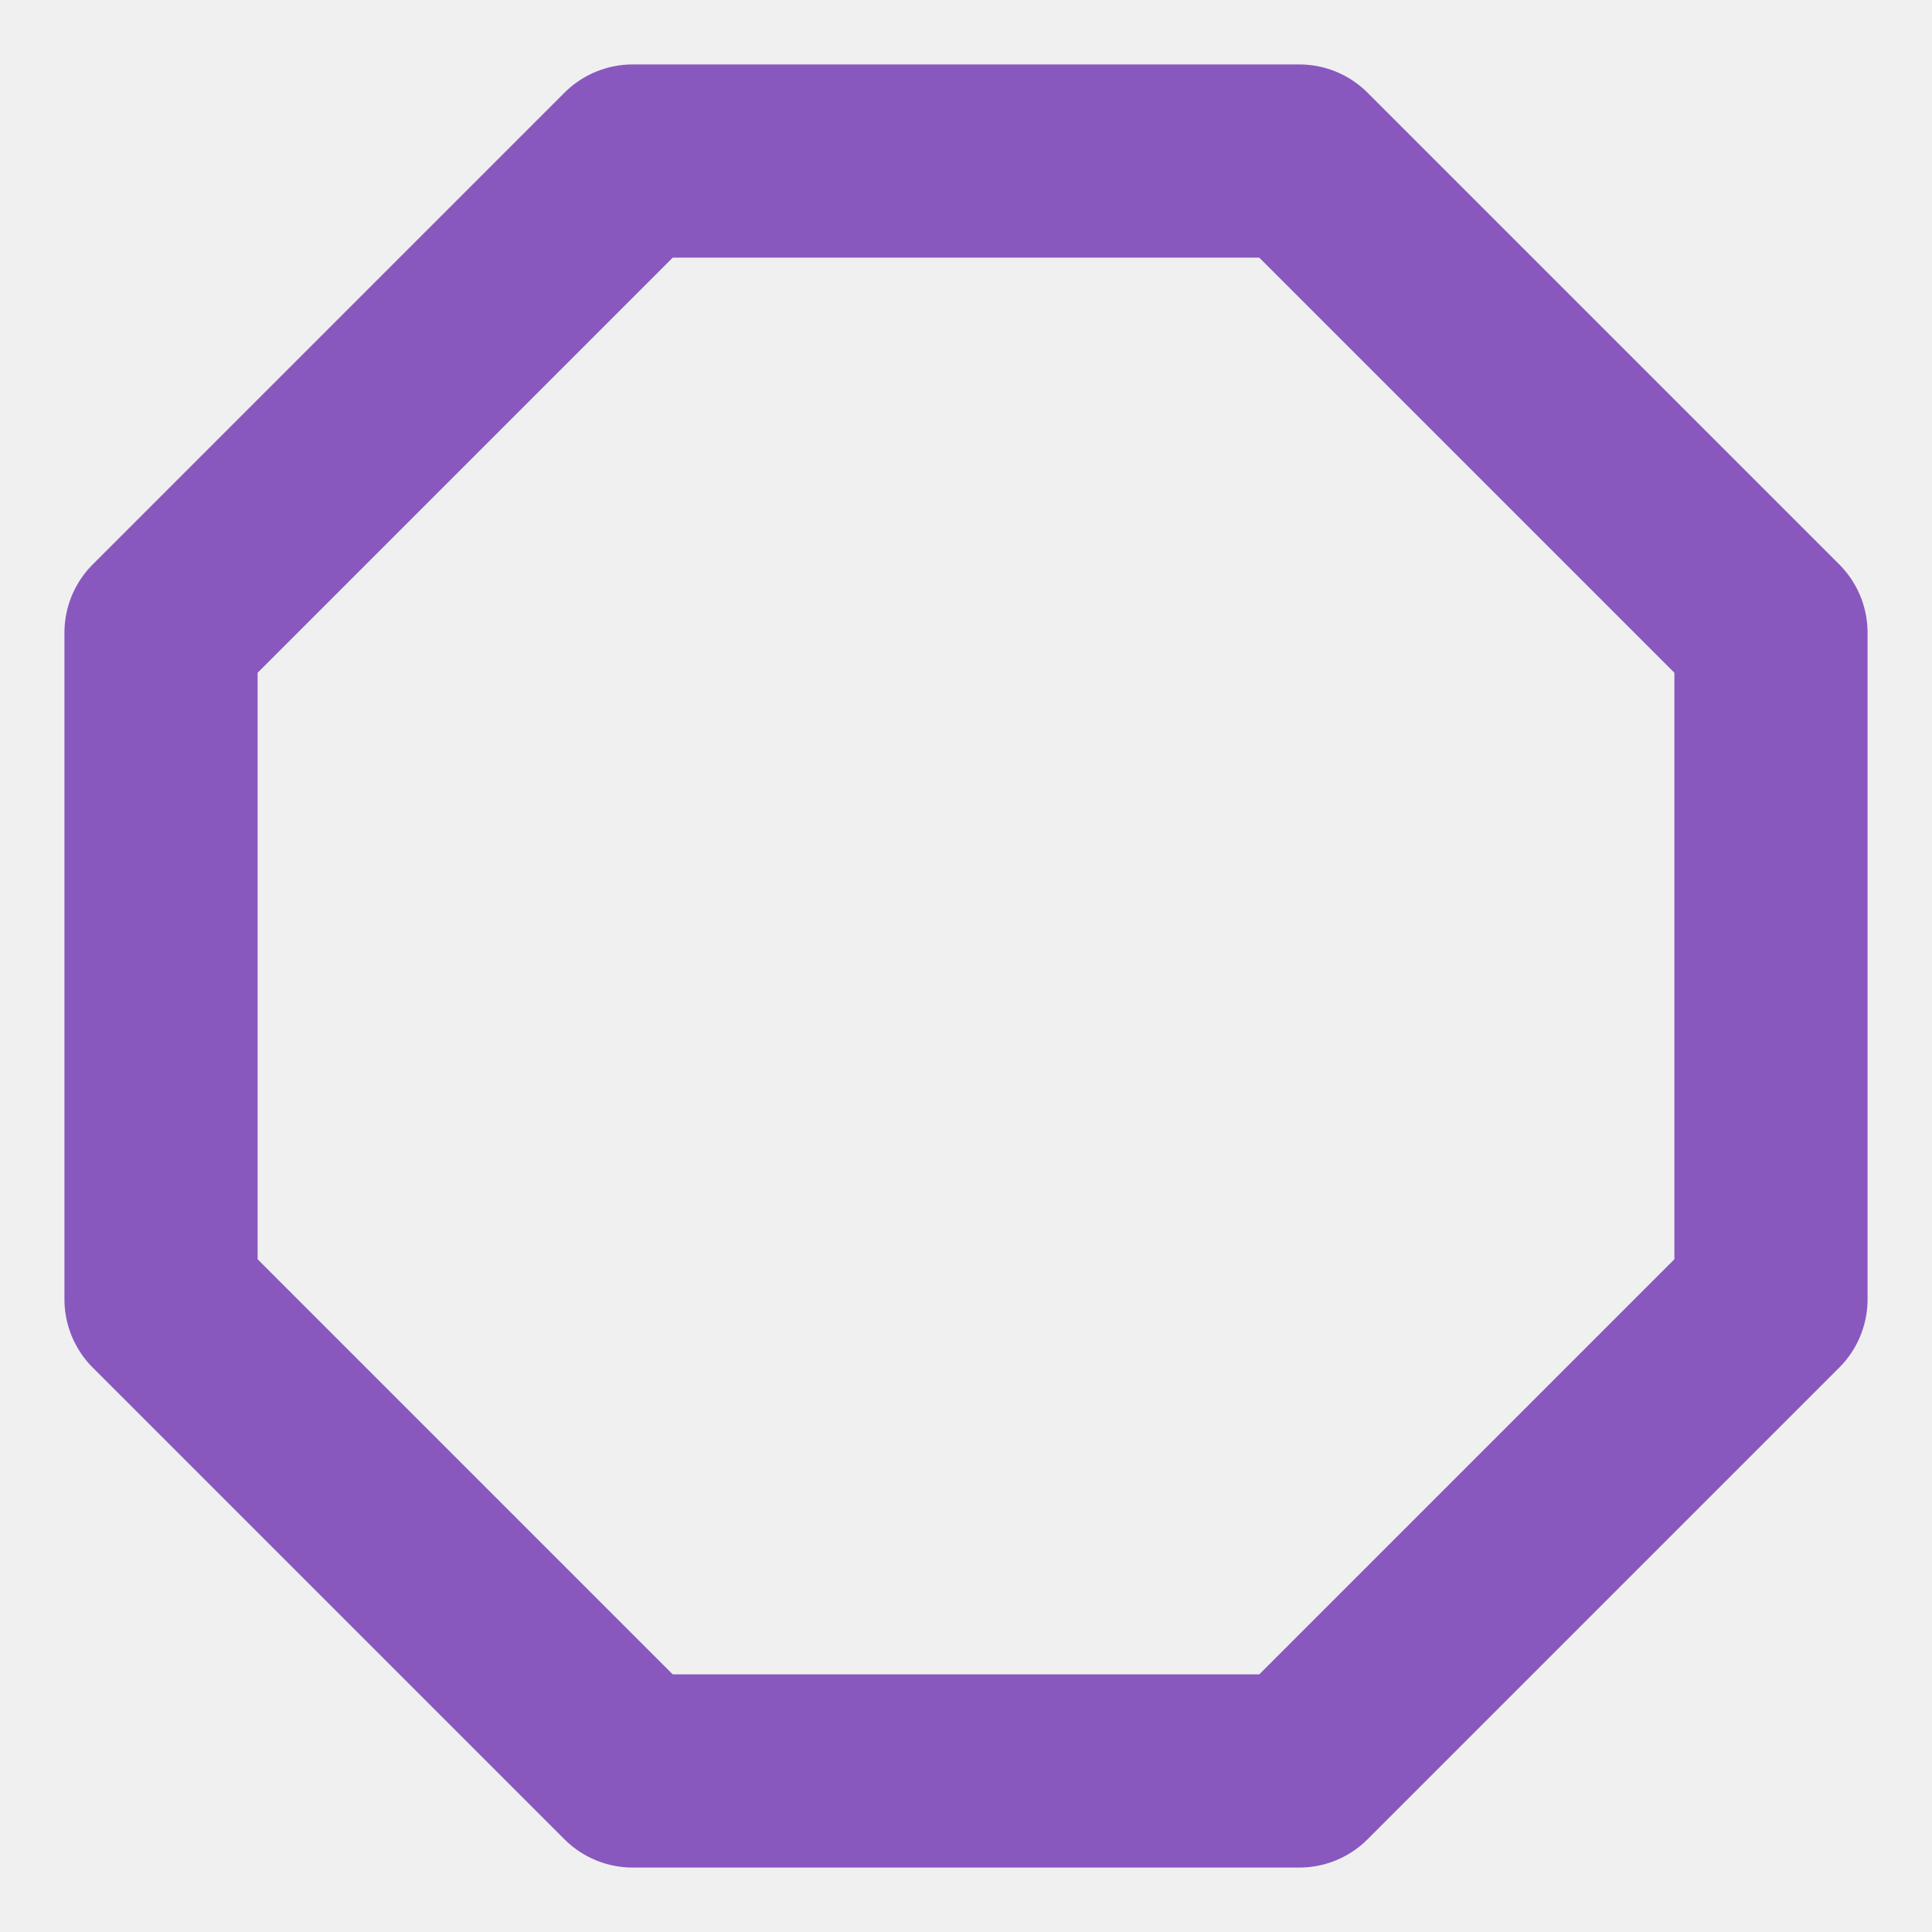
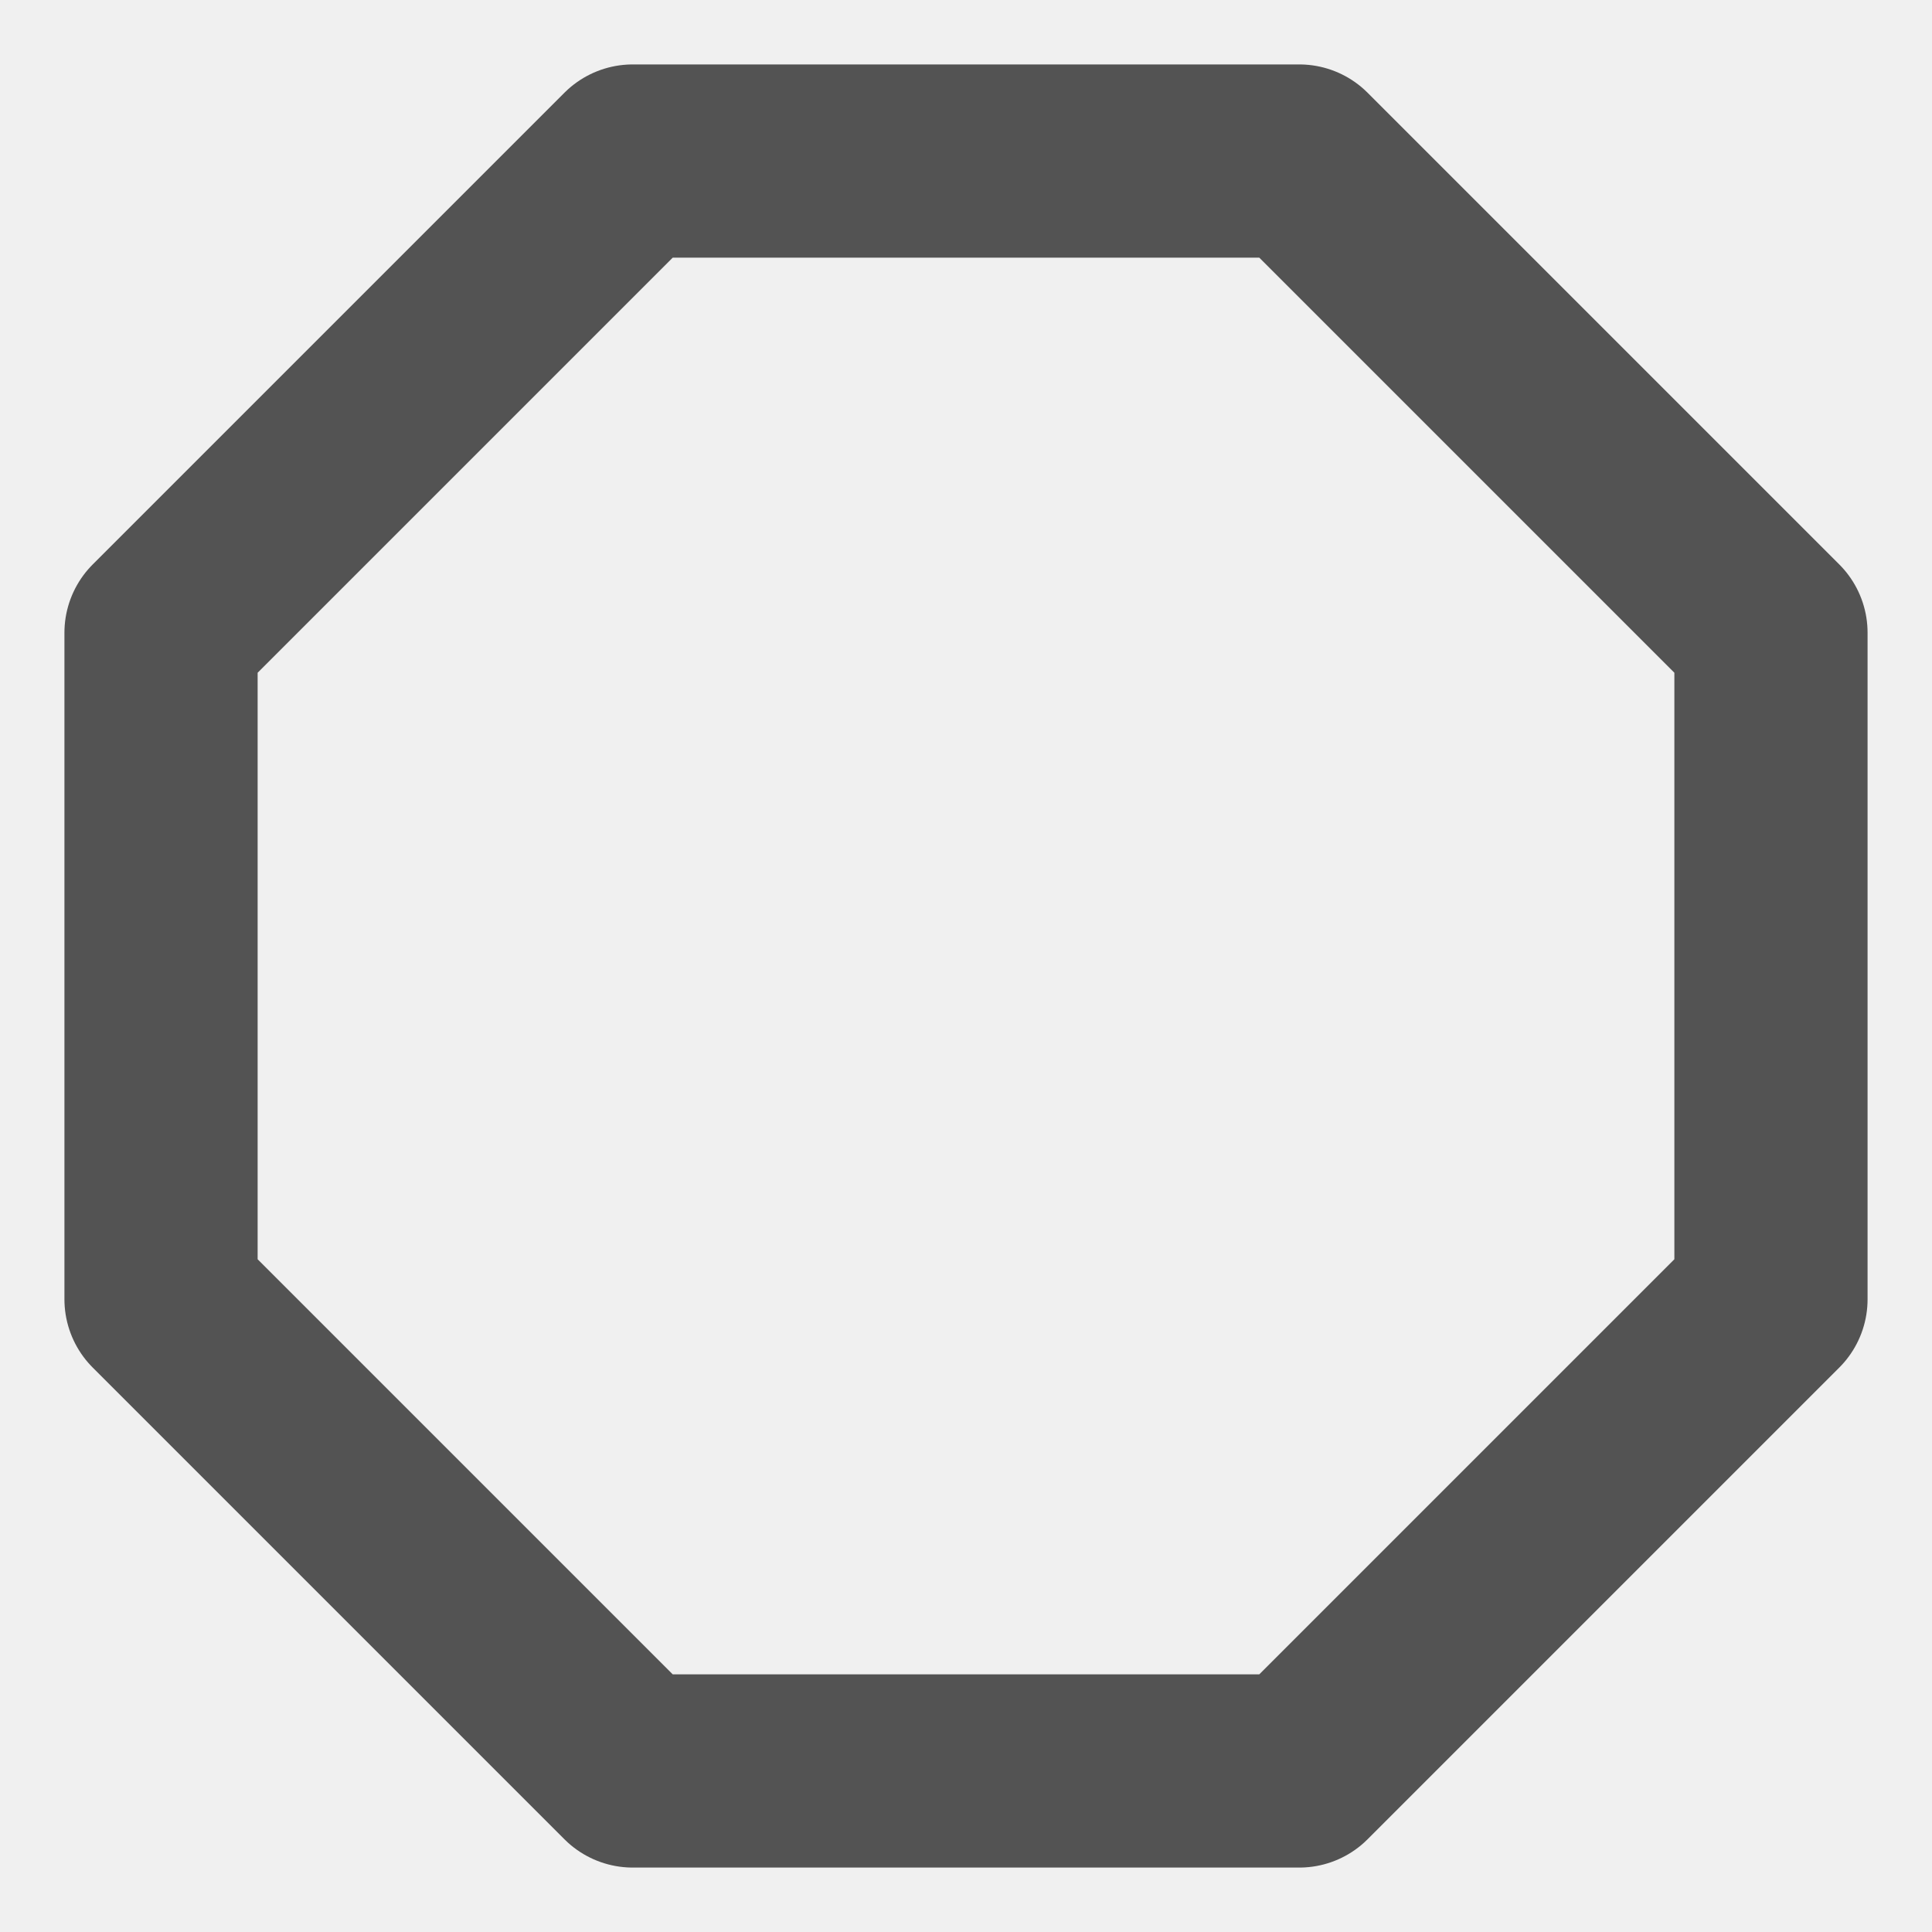
<svg xmlns="http://www.w3.org/2000/svg" width="20" height="20" viewBox="0 0 20 20" fill="none">
  <g clip-path="url(#clip0_16_52)">
-     <path d="M6.55 1.667H13.45L18.333 6.55V13.45L13.45 18.333H6.55L1.667 13.45V6.55L6.55 1.667Z" stroke="#8958BE" stroke-width="2" stroke-linecap="round" stroke-linejoin="round" />
+     <path d="M6.55 1.667H13.45L18.333 6.55V13.45L13.45 18.333H6.55L1.667 13.45V6.55L6.55 1.667Z" stroke="#535353" stroke-width="2" stroke-linecap="round" stroke-linejoin="round" />
  </g>
  <defs>
    <clipPath id="clip0_16_52">
      <rect width="20" height="20" fill="white" />
    </clipPath>
  </defs>
</svg>
